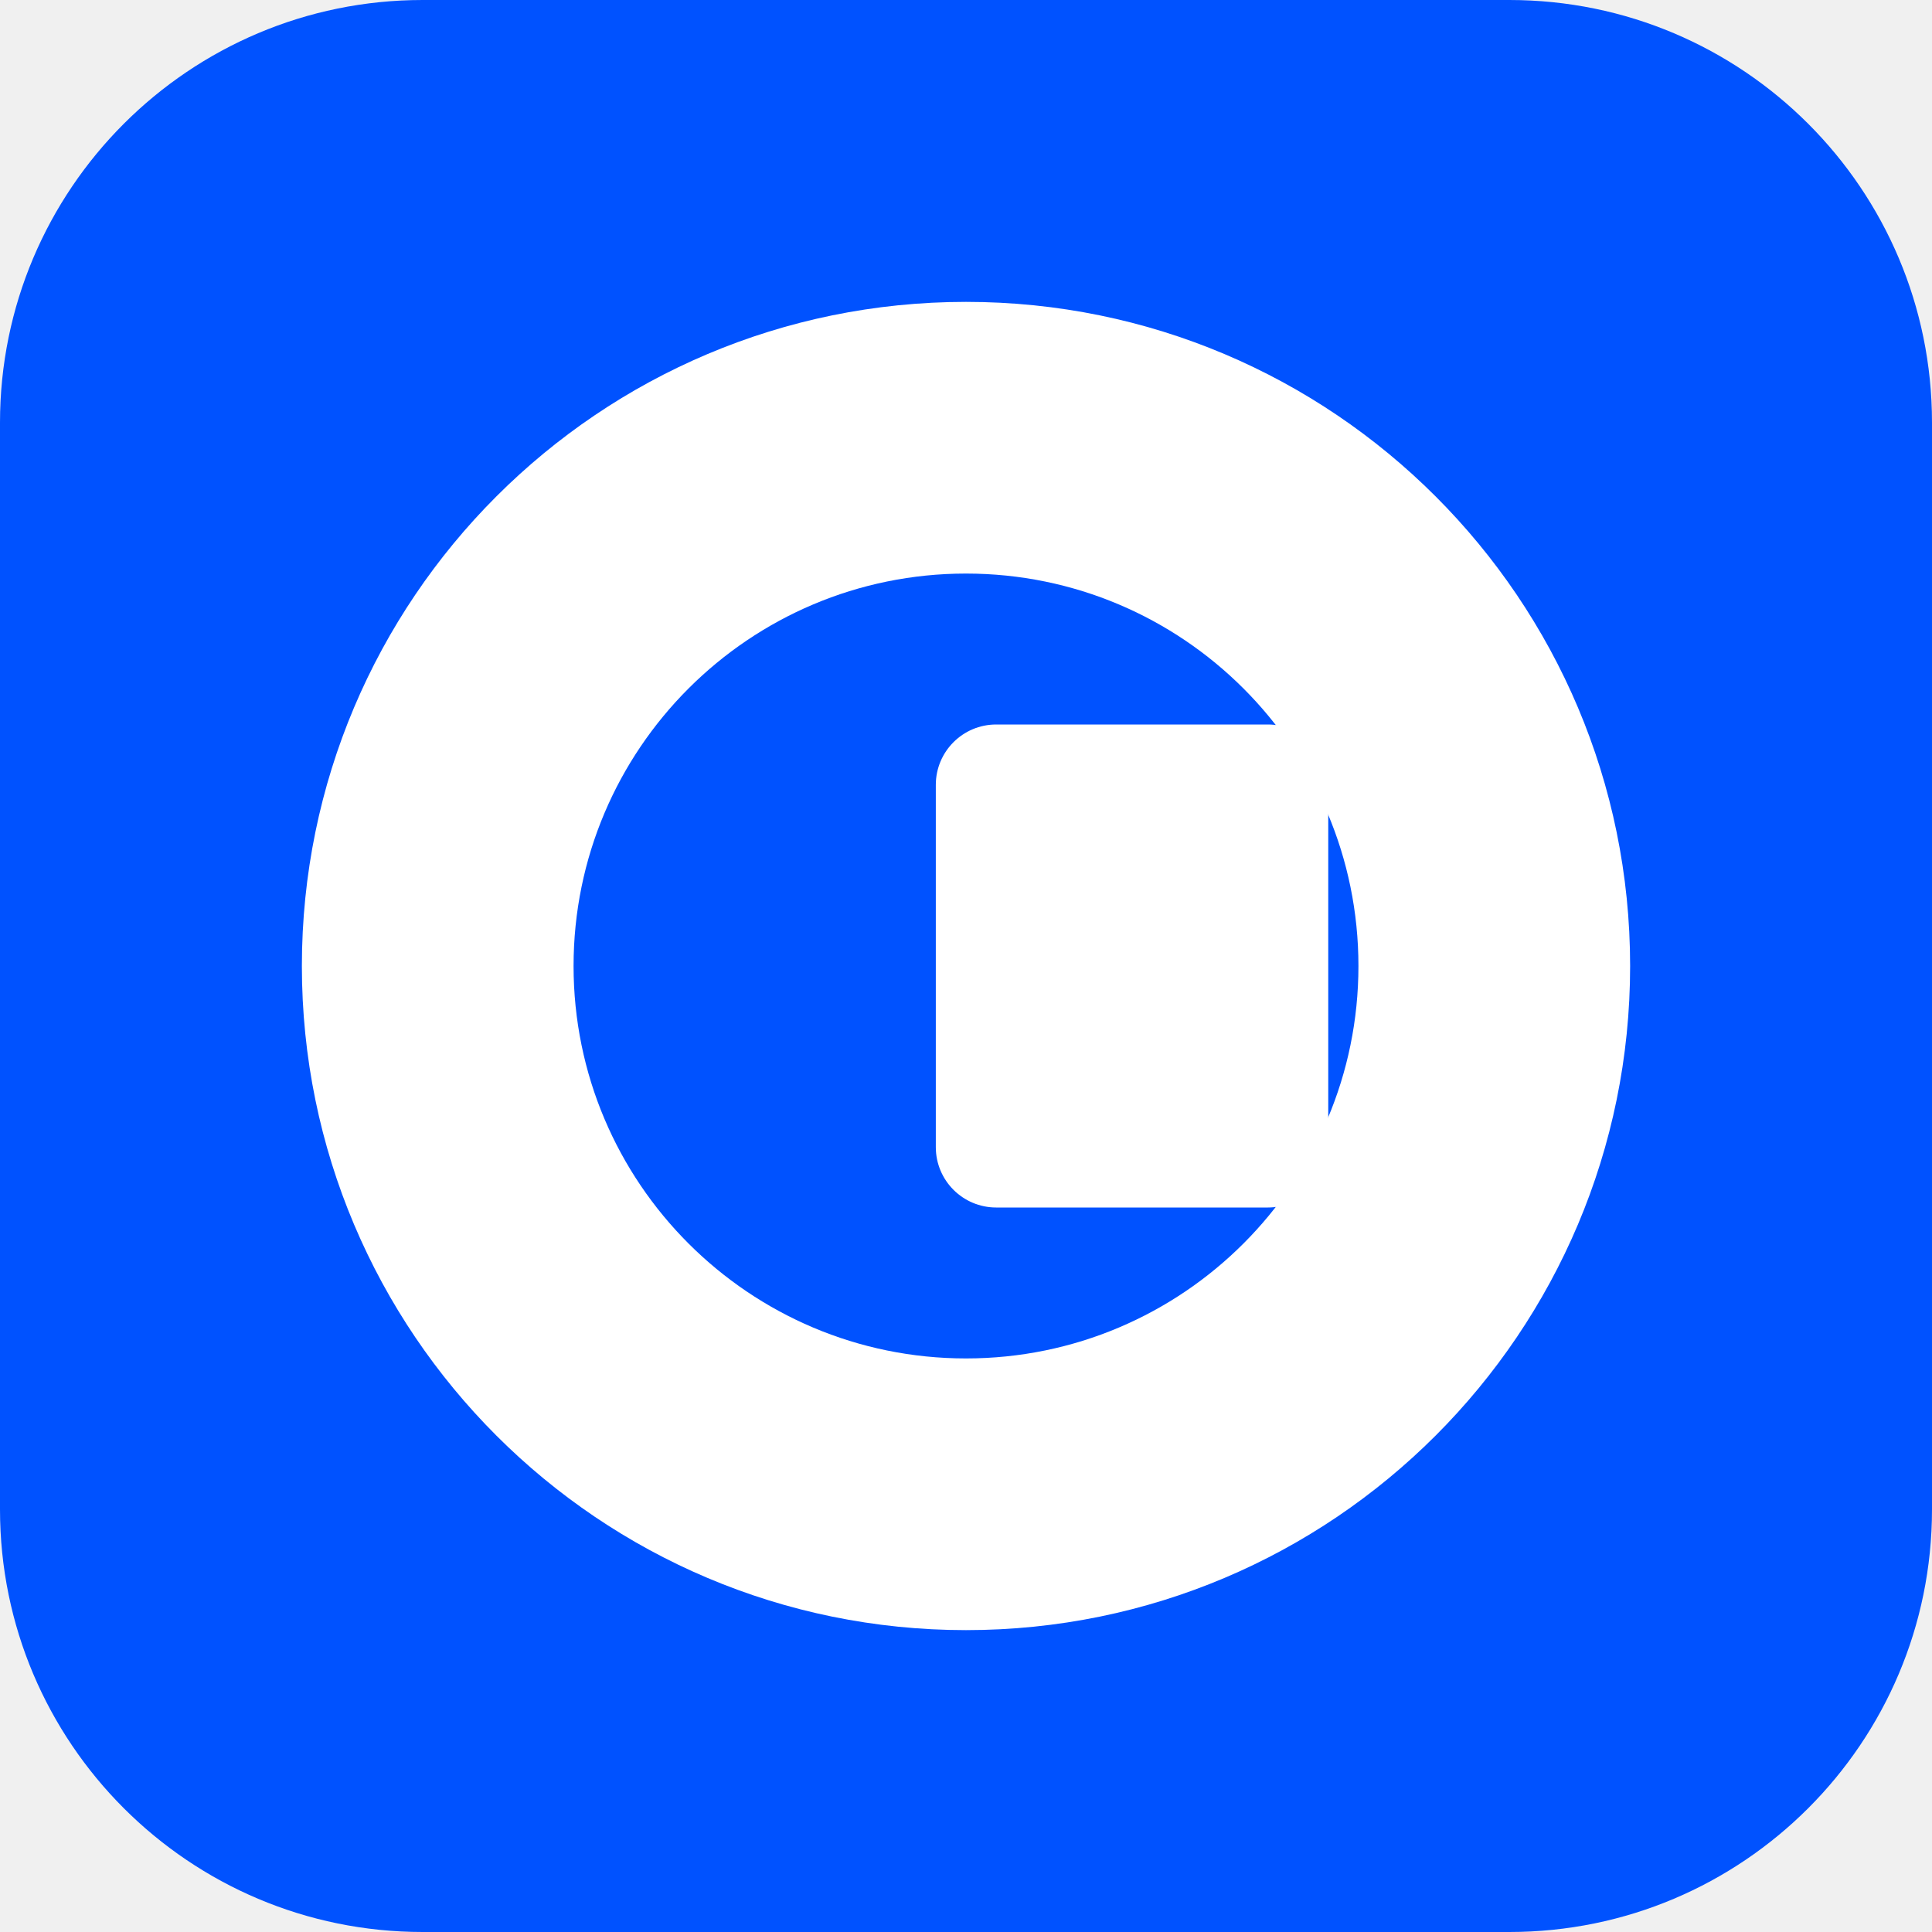
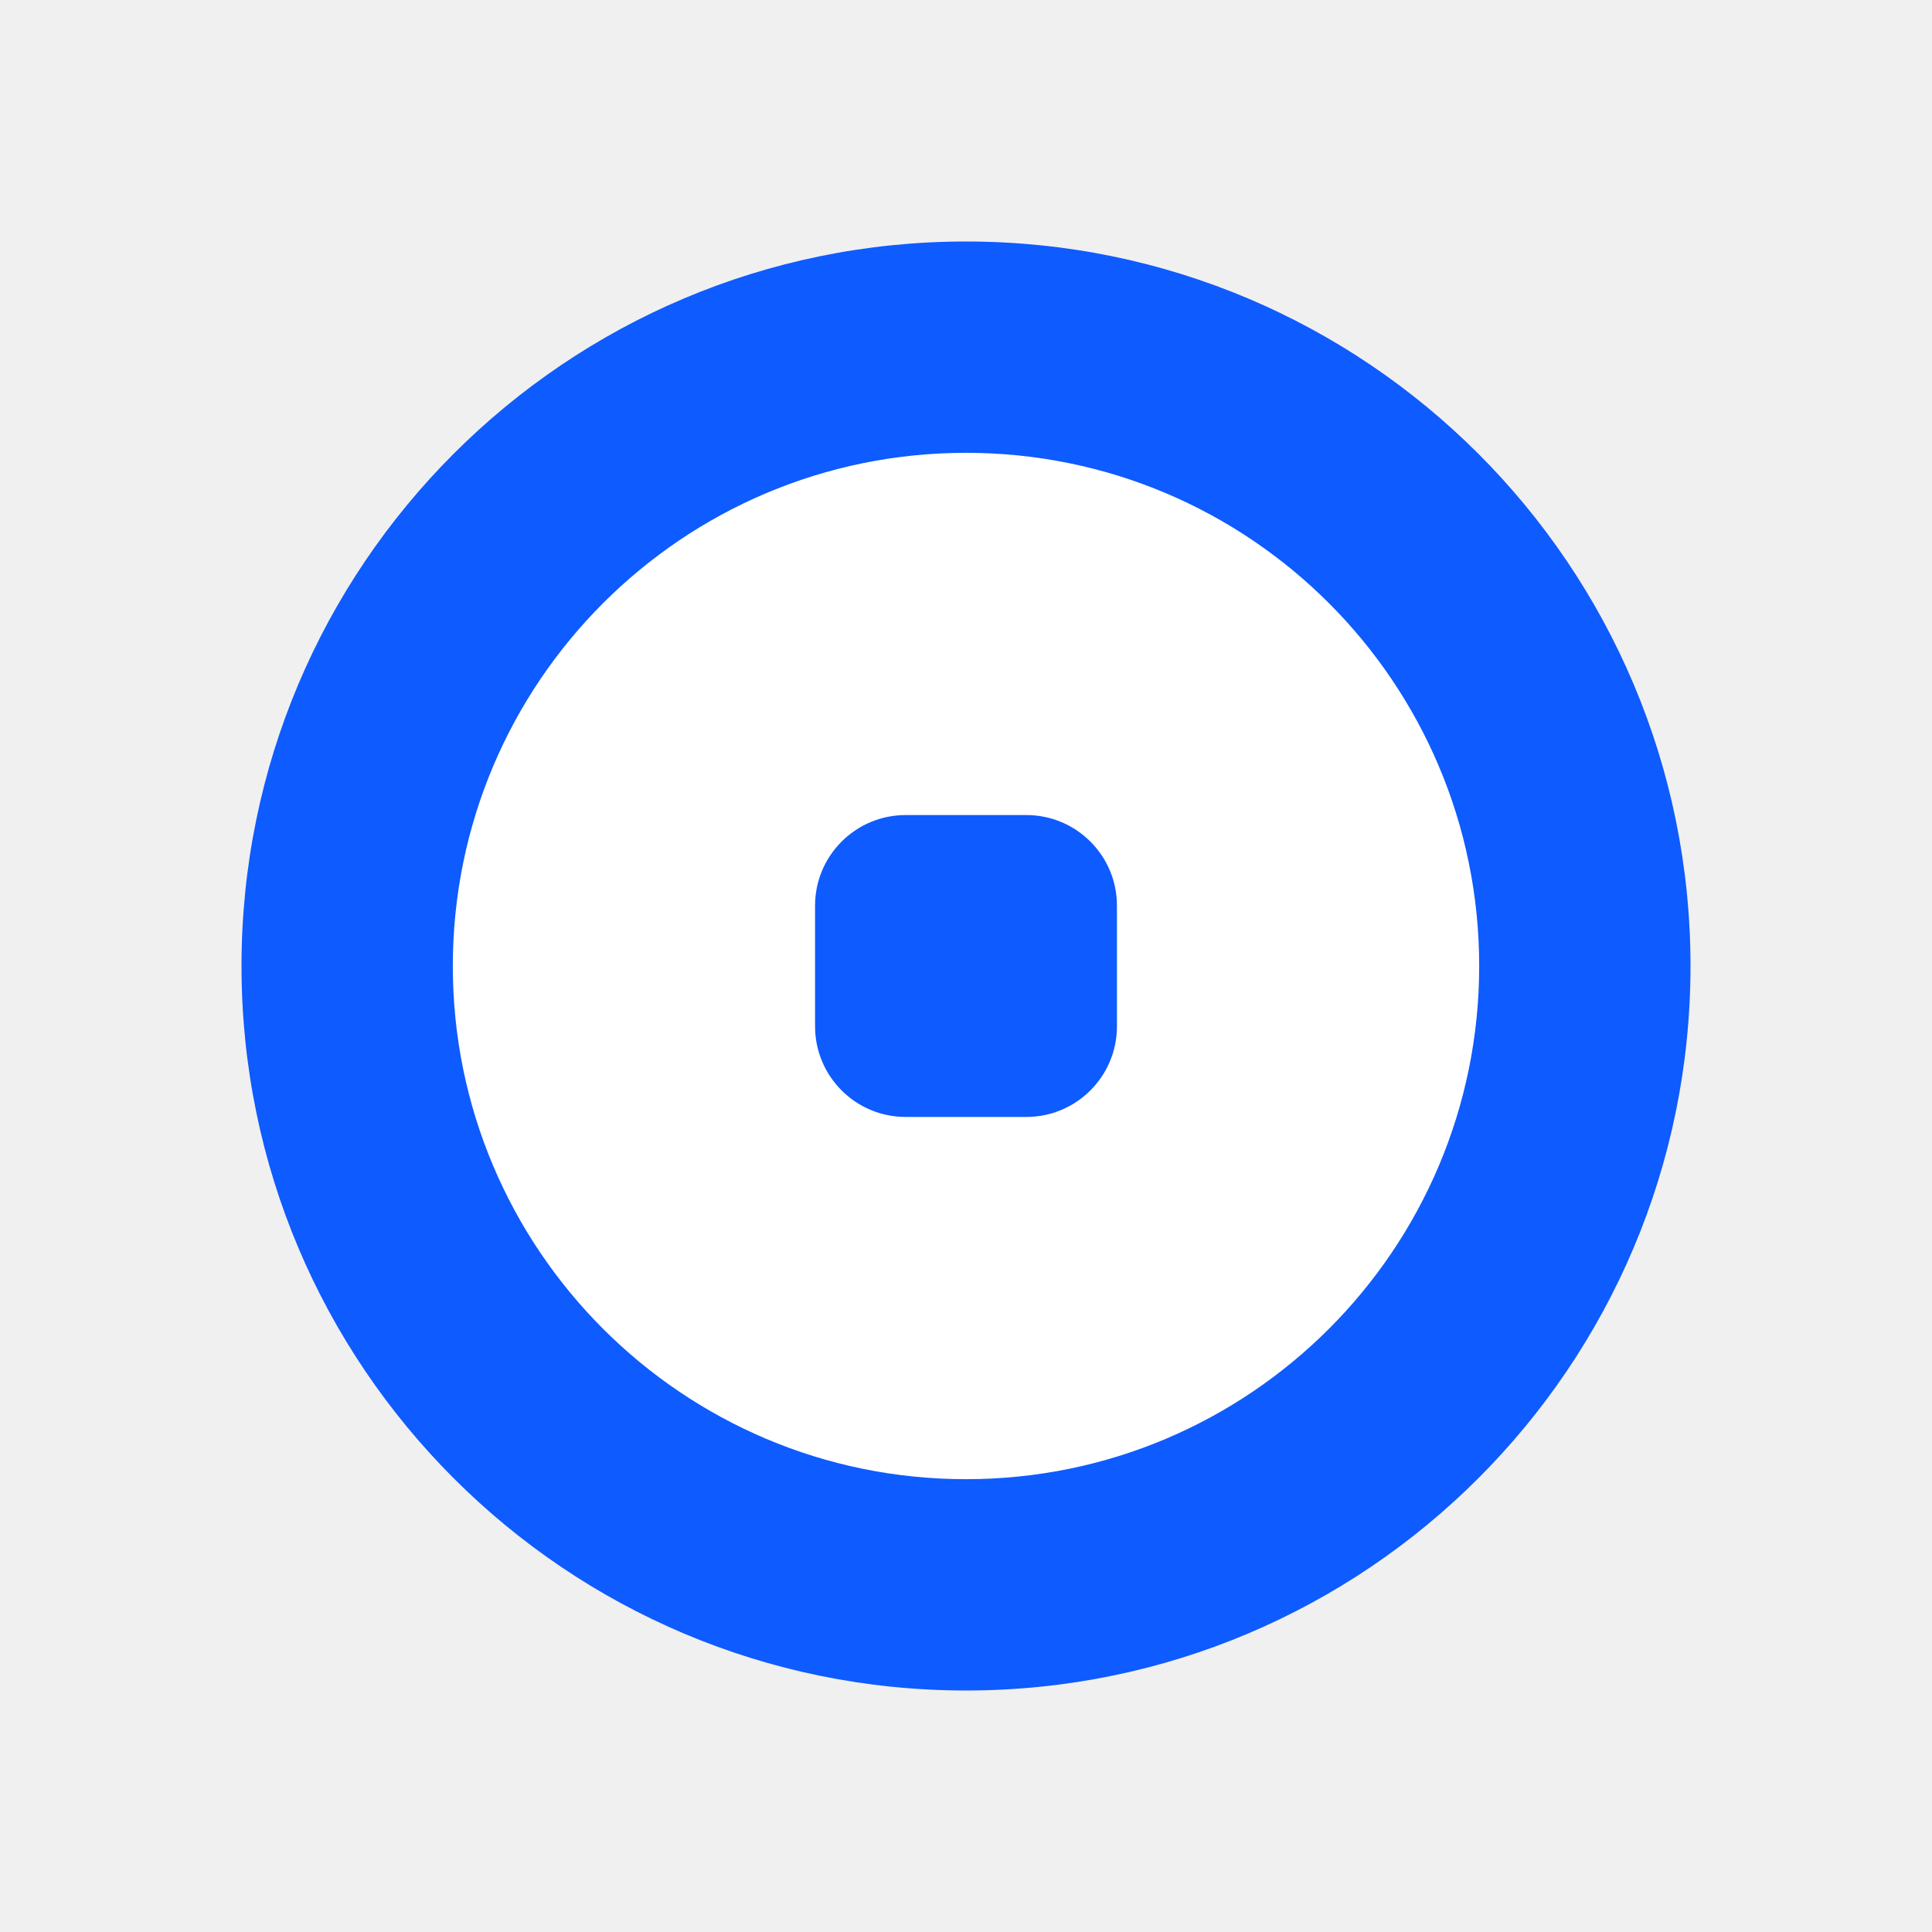
- <svg xmlns="http://www.w3.org/2000/svg" viewBox="0 0 64 64">
-   <rect width="64" height="64" rx="14" fill="#0052ff" />
-   <circle cx="32" cy="32" r="22" fill="#fff" />
-   <circle cx="32" cy="32" r="13" fill="#0052ff" />
-   <rect x="31" y="24" width="13" height="16" rx="2" fill="#fff" />
+ <svg xmlns="http://www.w3.org/2000/svg" viewBox="0 0 24 24">
+   <path fill="#0E5BFF" d="M3 12a9 9 0 1 1 18 0 9 9 0 0 1-18 0" />
+   <path fill="#fff" fill-rule="evenodd" d="M12 18.375a6.375 6.375 0 1 0 0-12.75 6.375 6.375 0 0 0 0 12.75m-.75-8.25c-.621 0-1.125.504-1.125 1.125v1.5c0 .621.504 1.125 1.125 1.125h1.5c.621 0 1.125-.504 1.125-1.125v-1.5c0-.621-.504-1.125-1.125-1.125z" clip-rule="evenodd" />
</svg>
